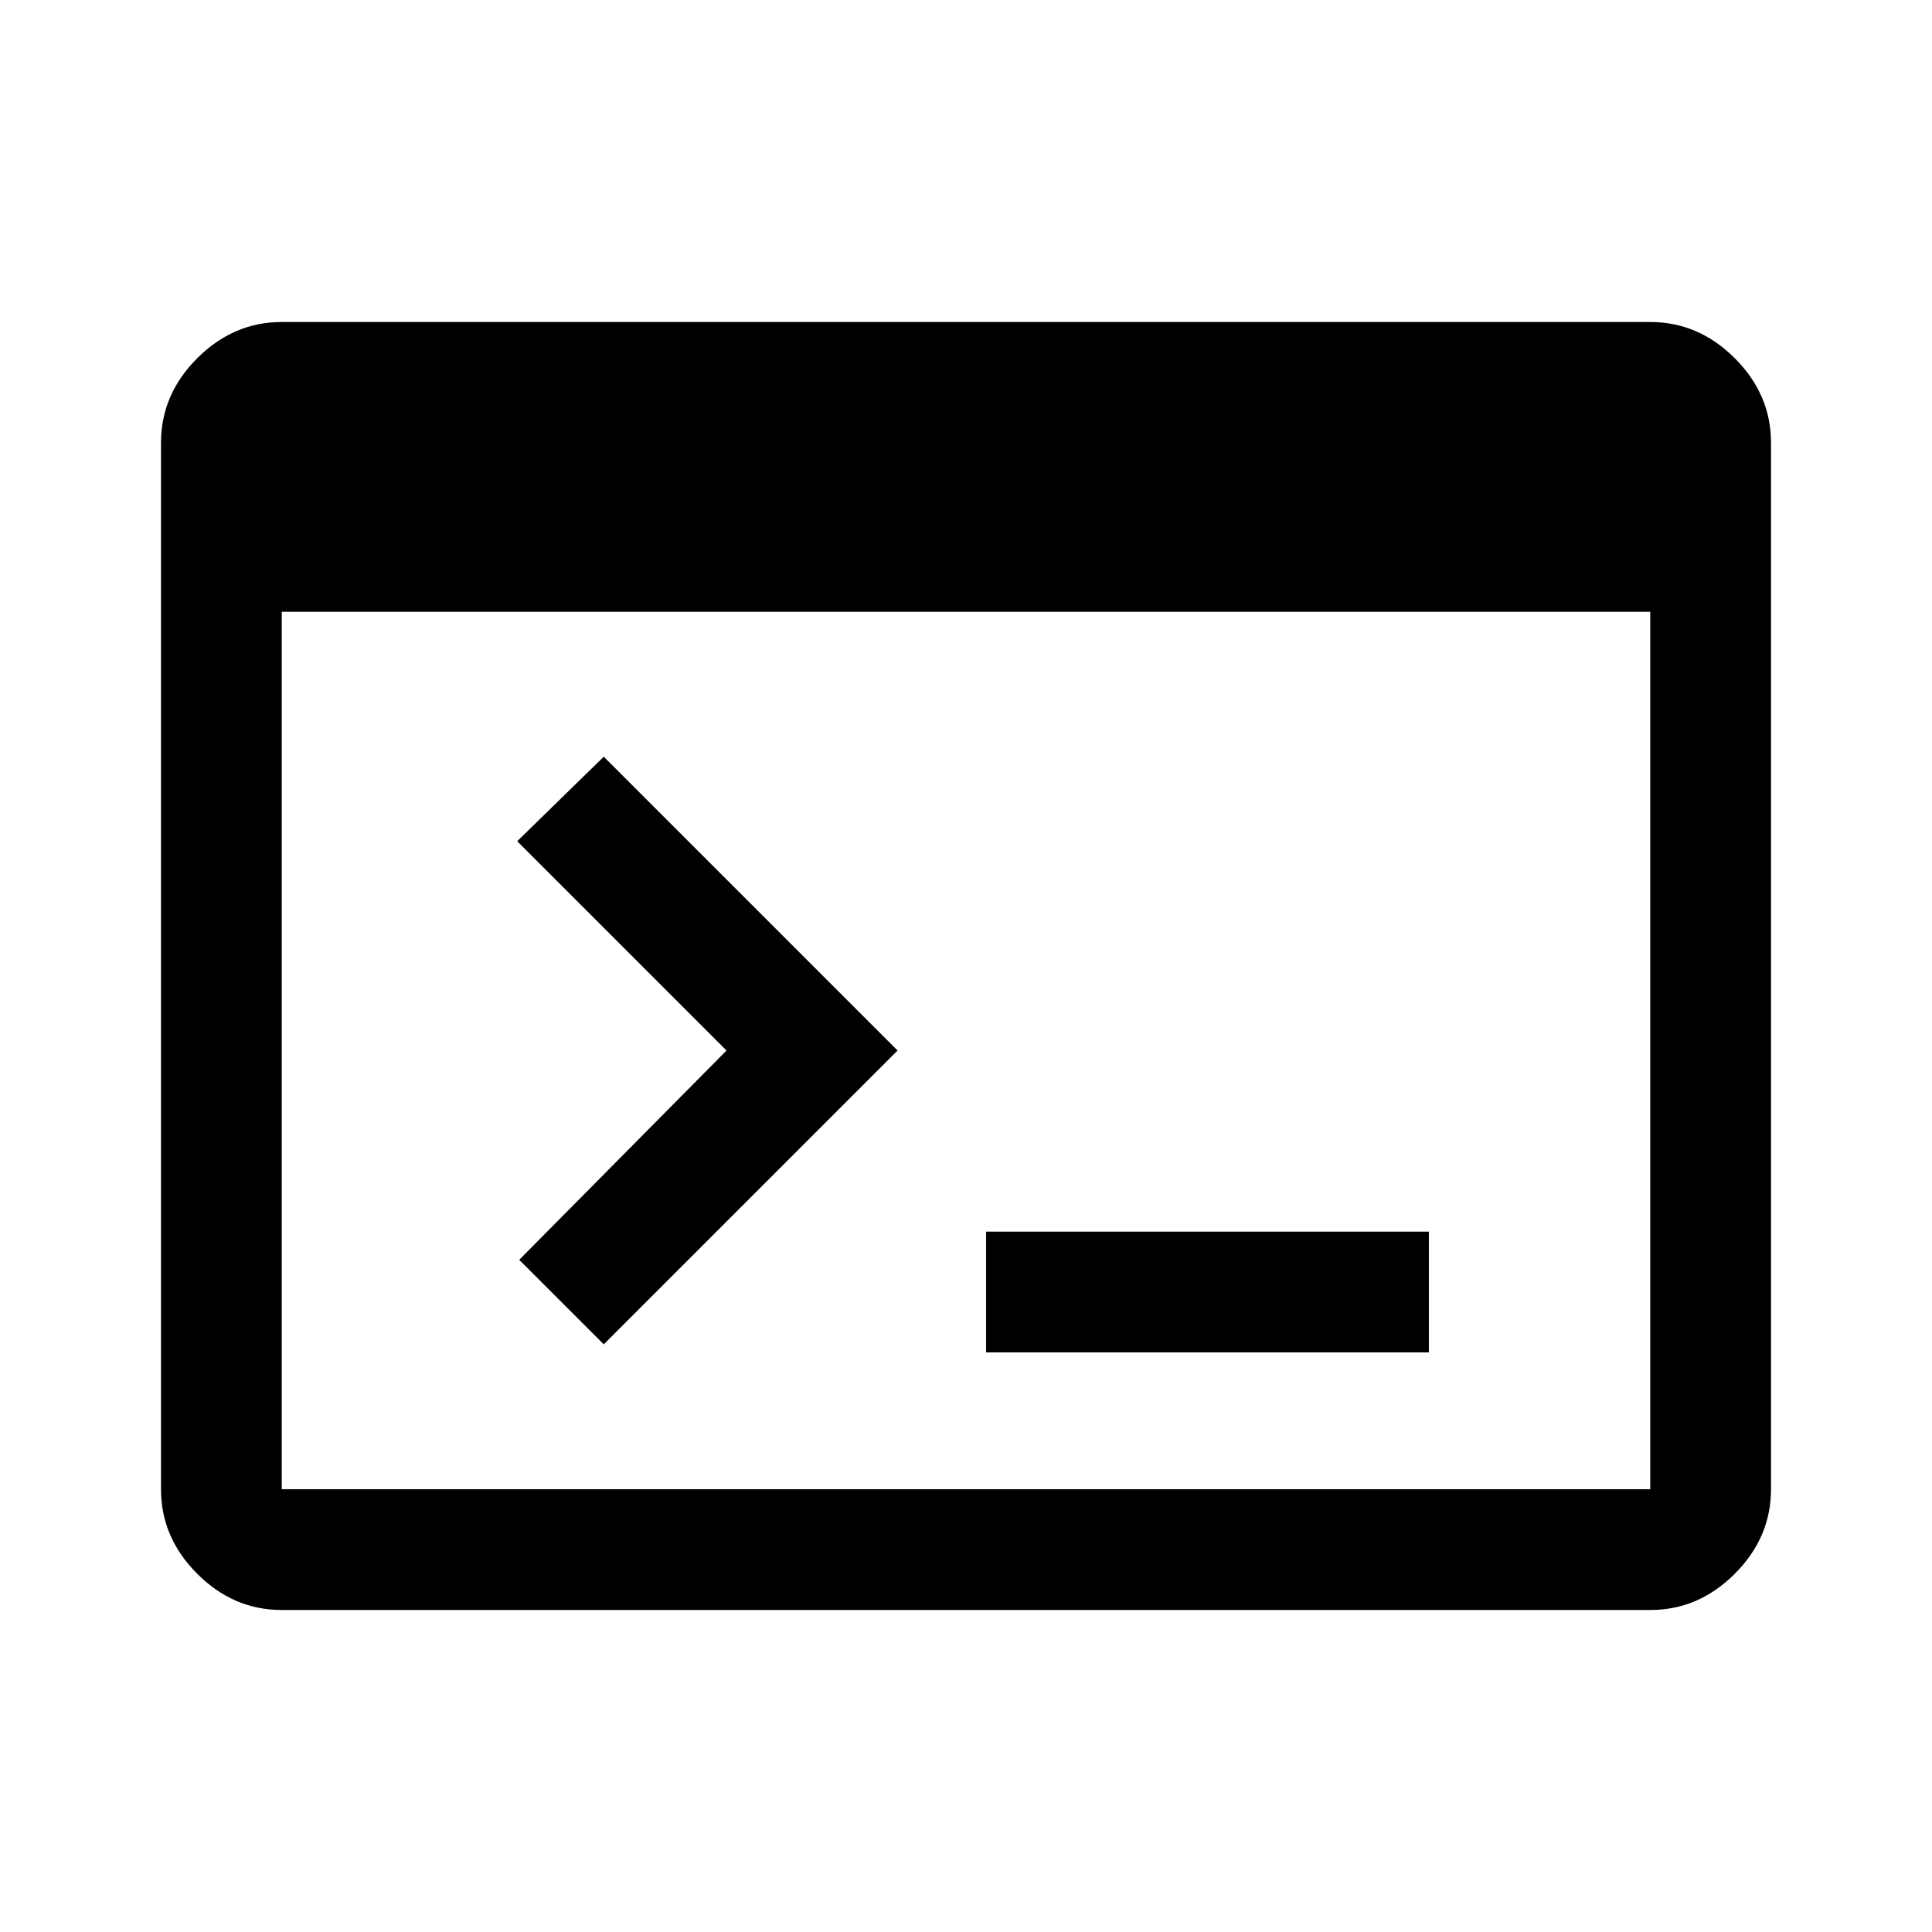
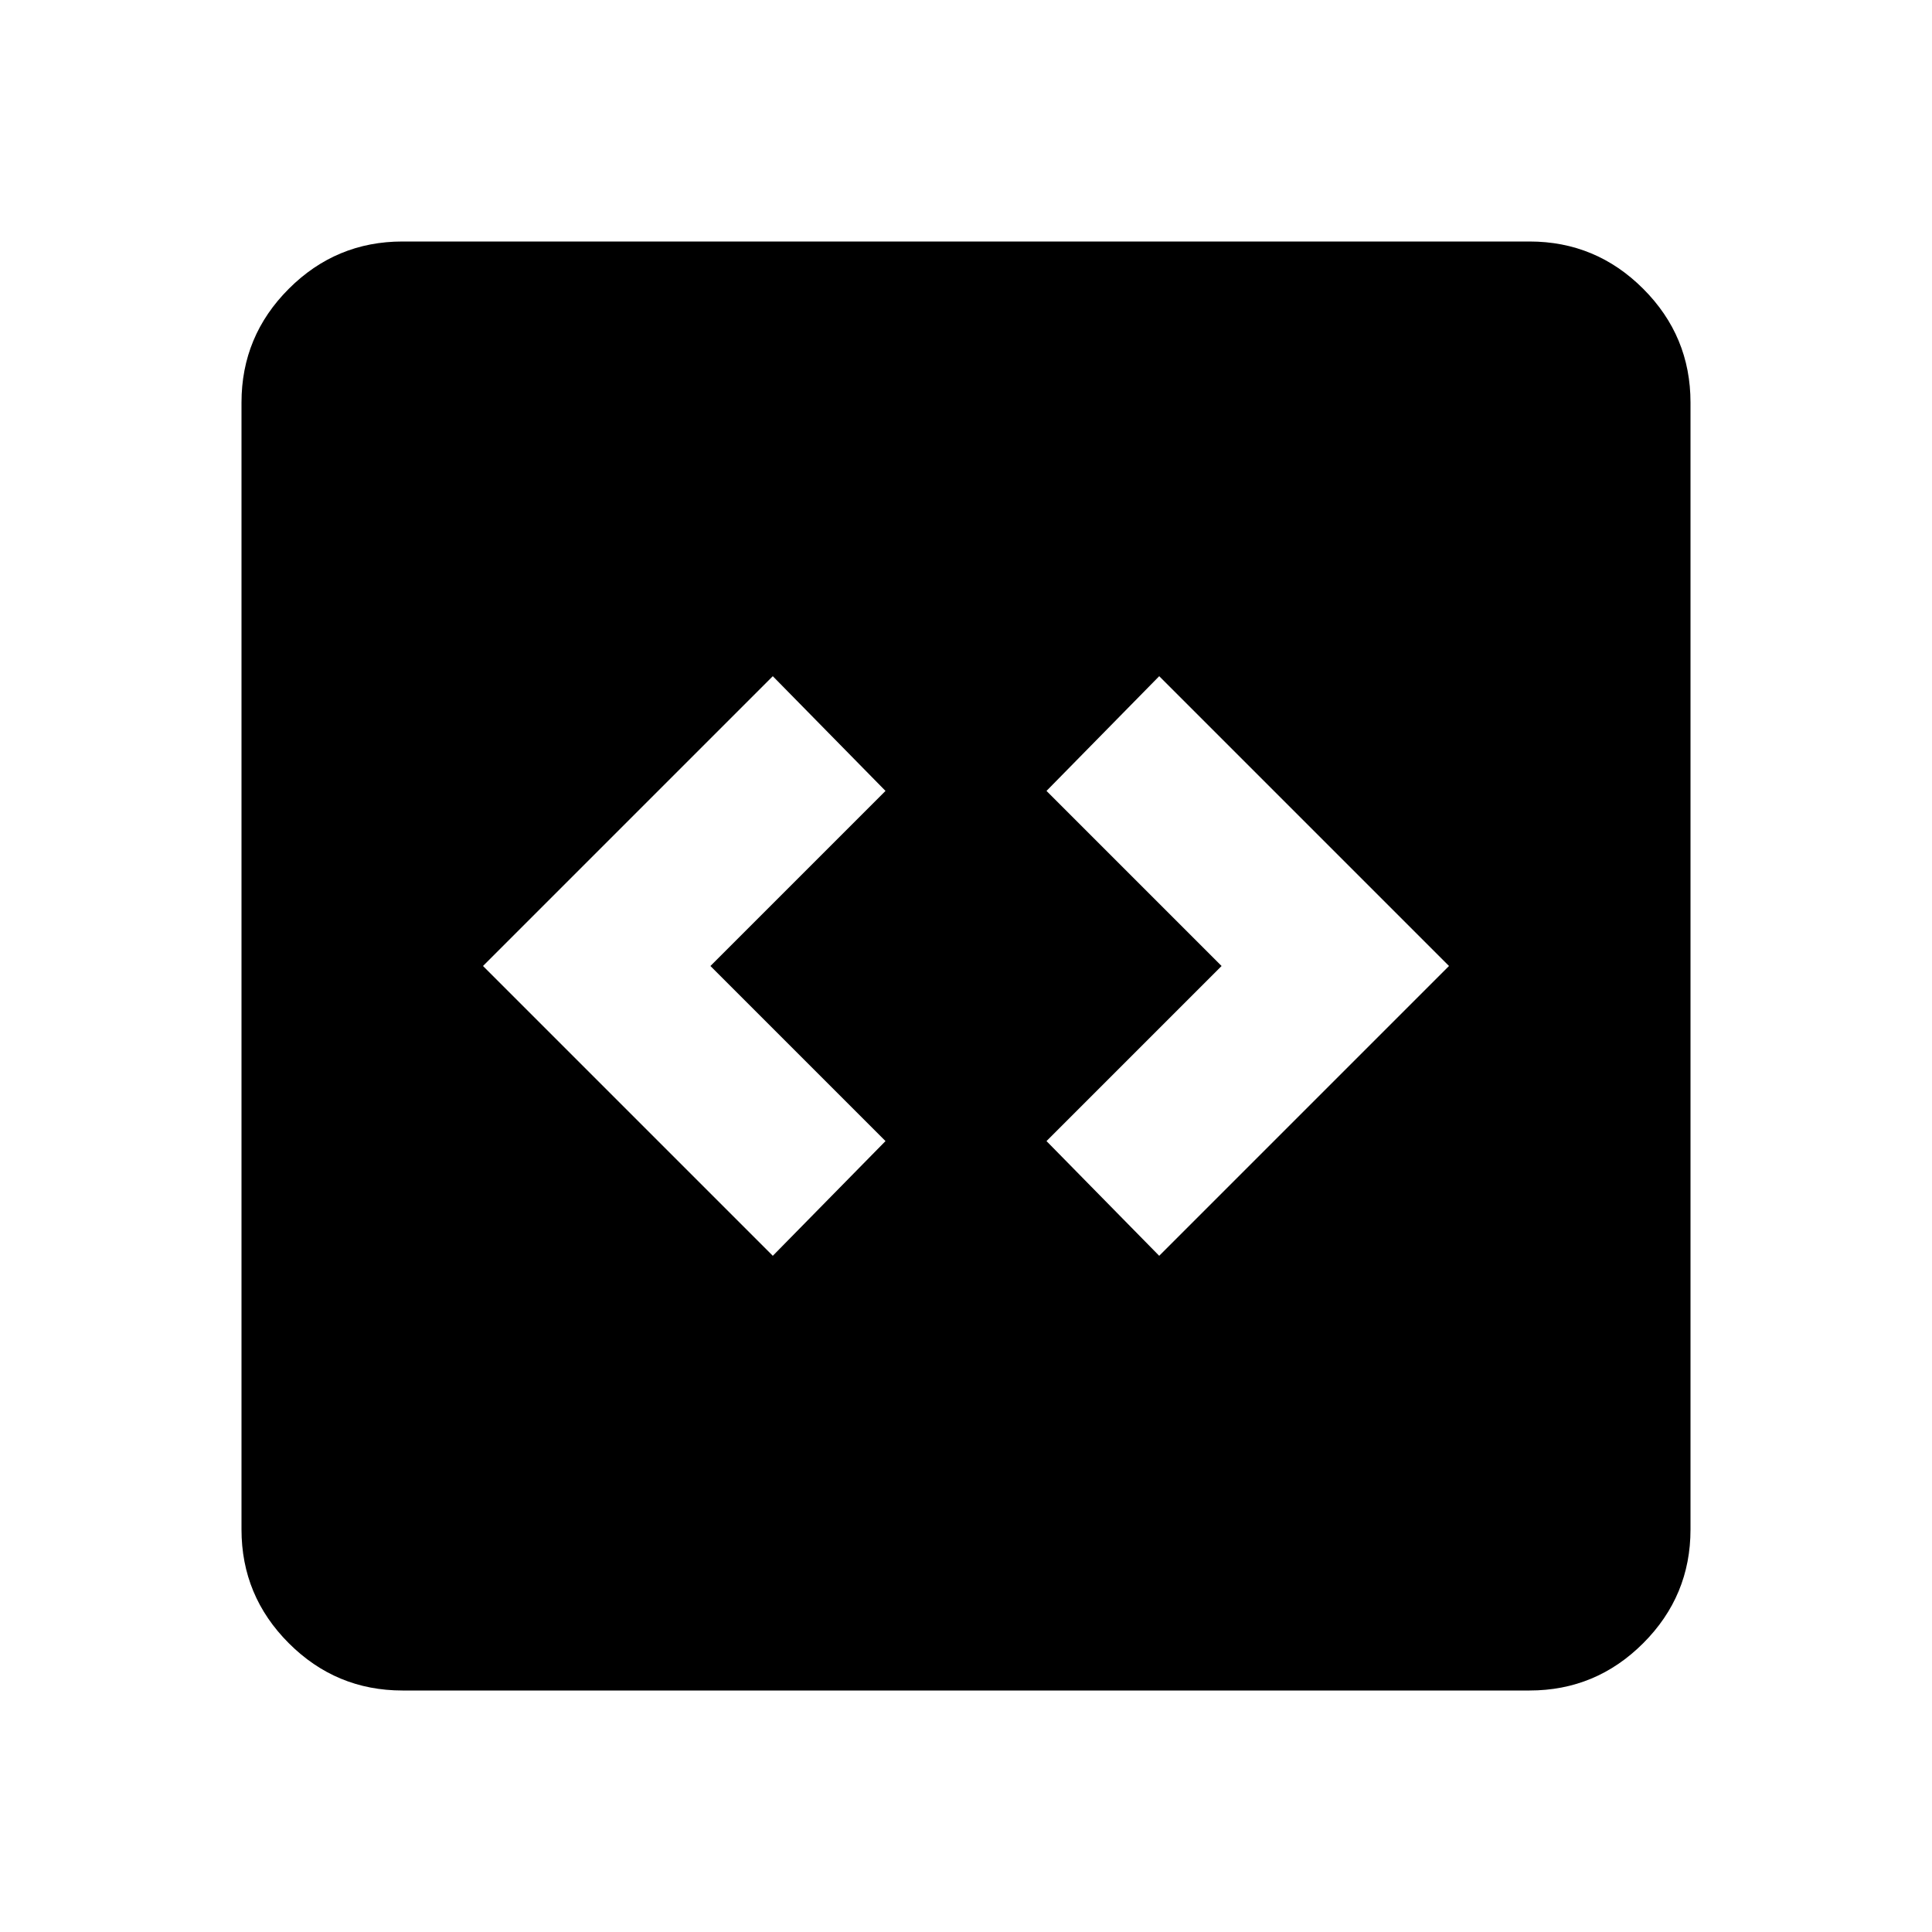
- <svg xmlns="http://www.w3.org/2000/svg" height="48" viewBox="0 96 960 960" width="48">
-   <path d="M140 896q-24 0-42-18t-18-42V316q0-24 18-42t42-18h680q24 0 42 18t18 42v520q0 24-18 42t-42 18H140Zm0-60h680V400H140v436Zm160-72-42-42 103-104-104-104 43-42 146 146-146 146Zm190 4v-60h220v60H490Z" />
+ <svg xmlns="http://www.w3.org/2000/svg" height="24" viewBox="0 -960 960 960" width="24">
+   <path d="m384-336 56-57-87-87 87-87-56-57-144 144 144 144Zm192 0 144-144-144-144-56 57 87 87-87 87 56 57ZM200-120q-33 0-56.5-23.5T120-200v-560q0-33 23.5-56.5T200-840h560q33 0 56.5 23.5T840-760v560q0 33-23.5 56.5T760-120H200Z" />
</svg>
